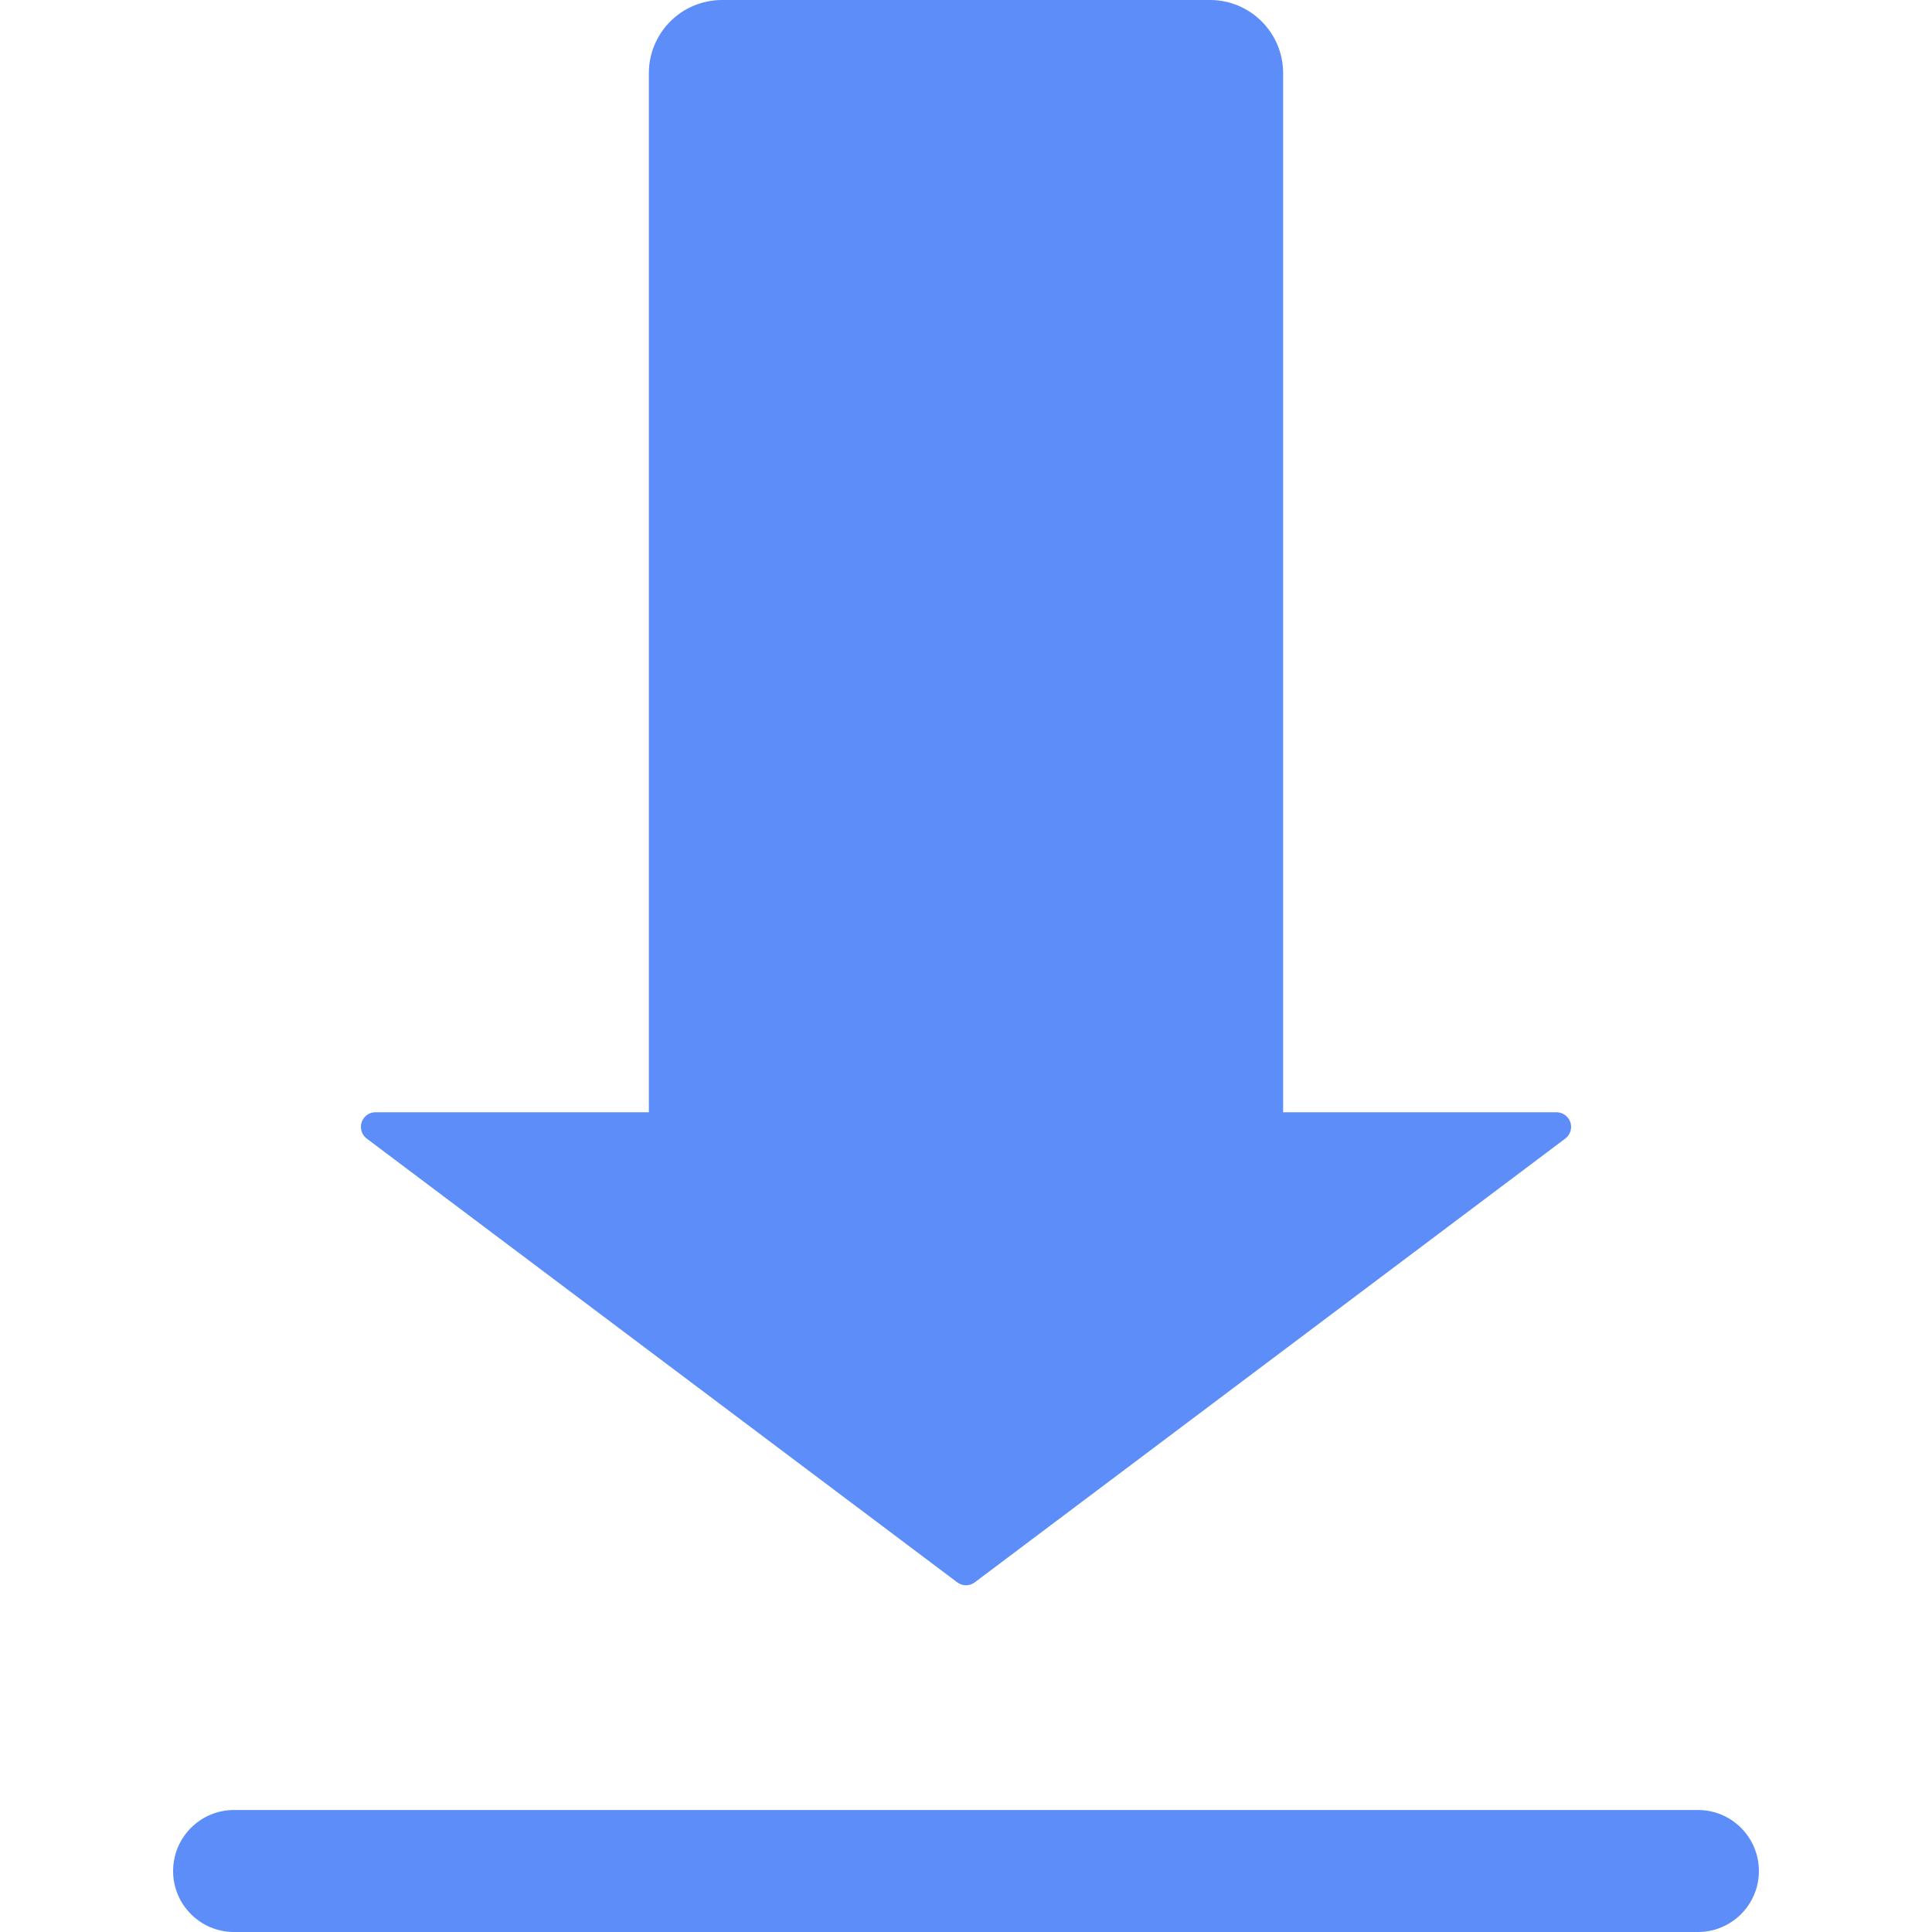
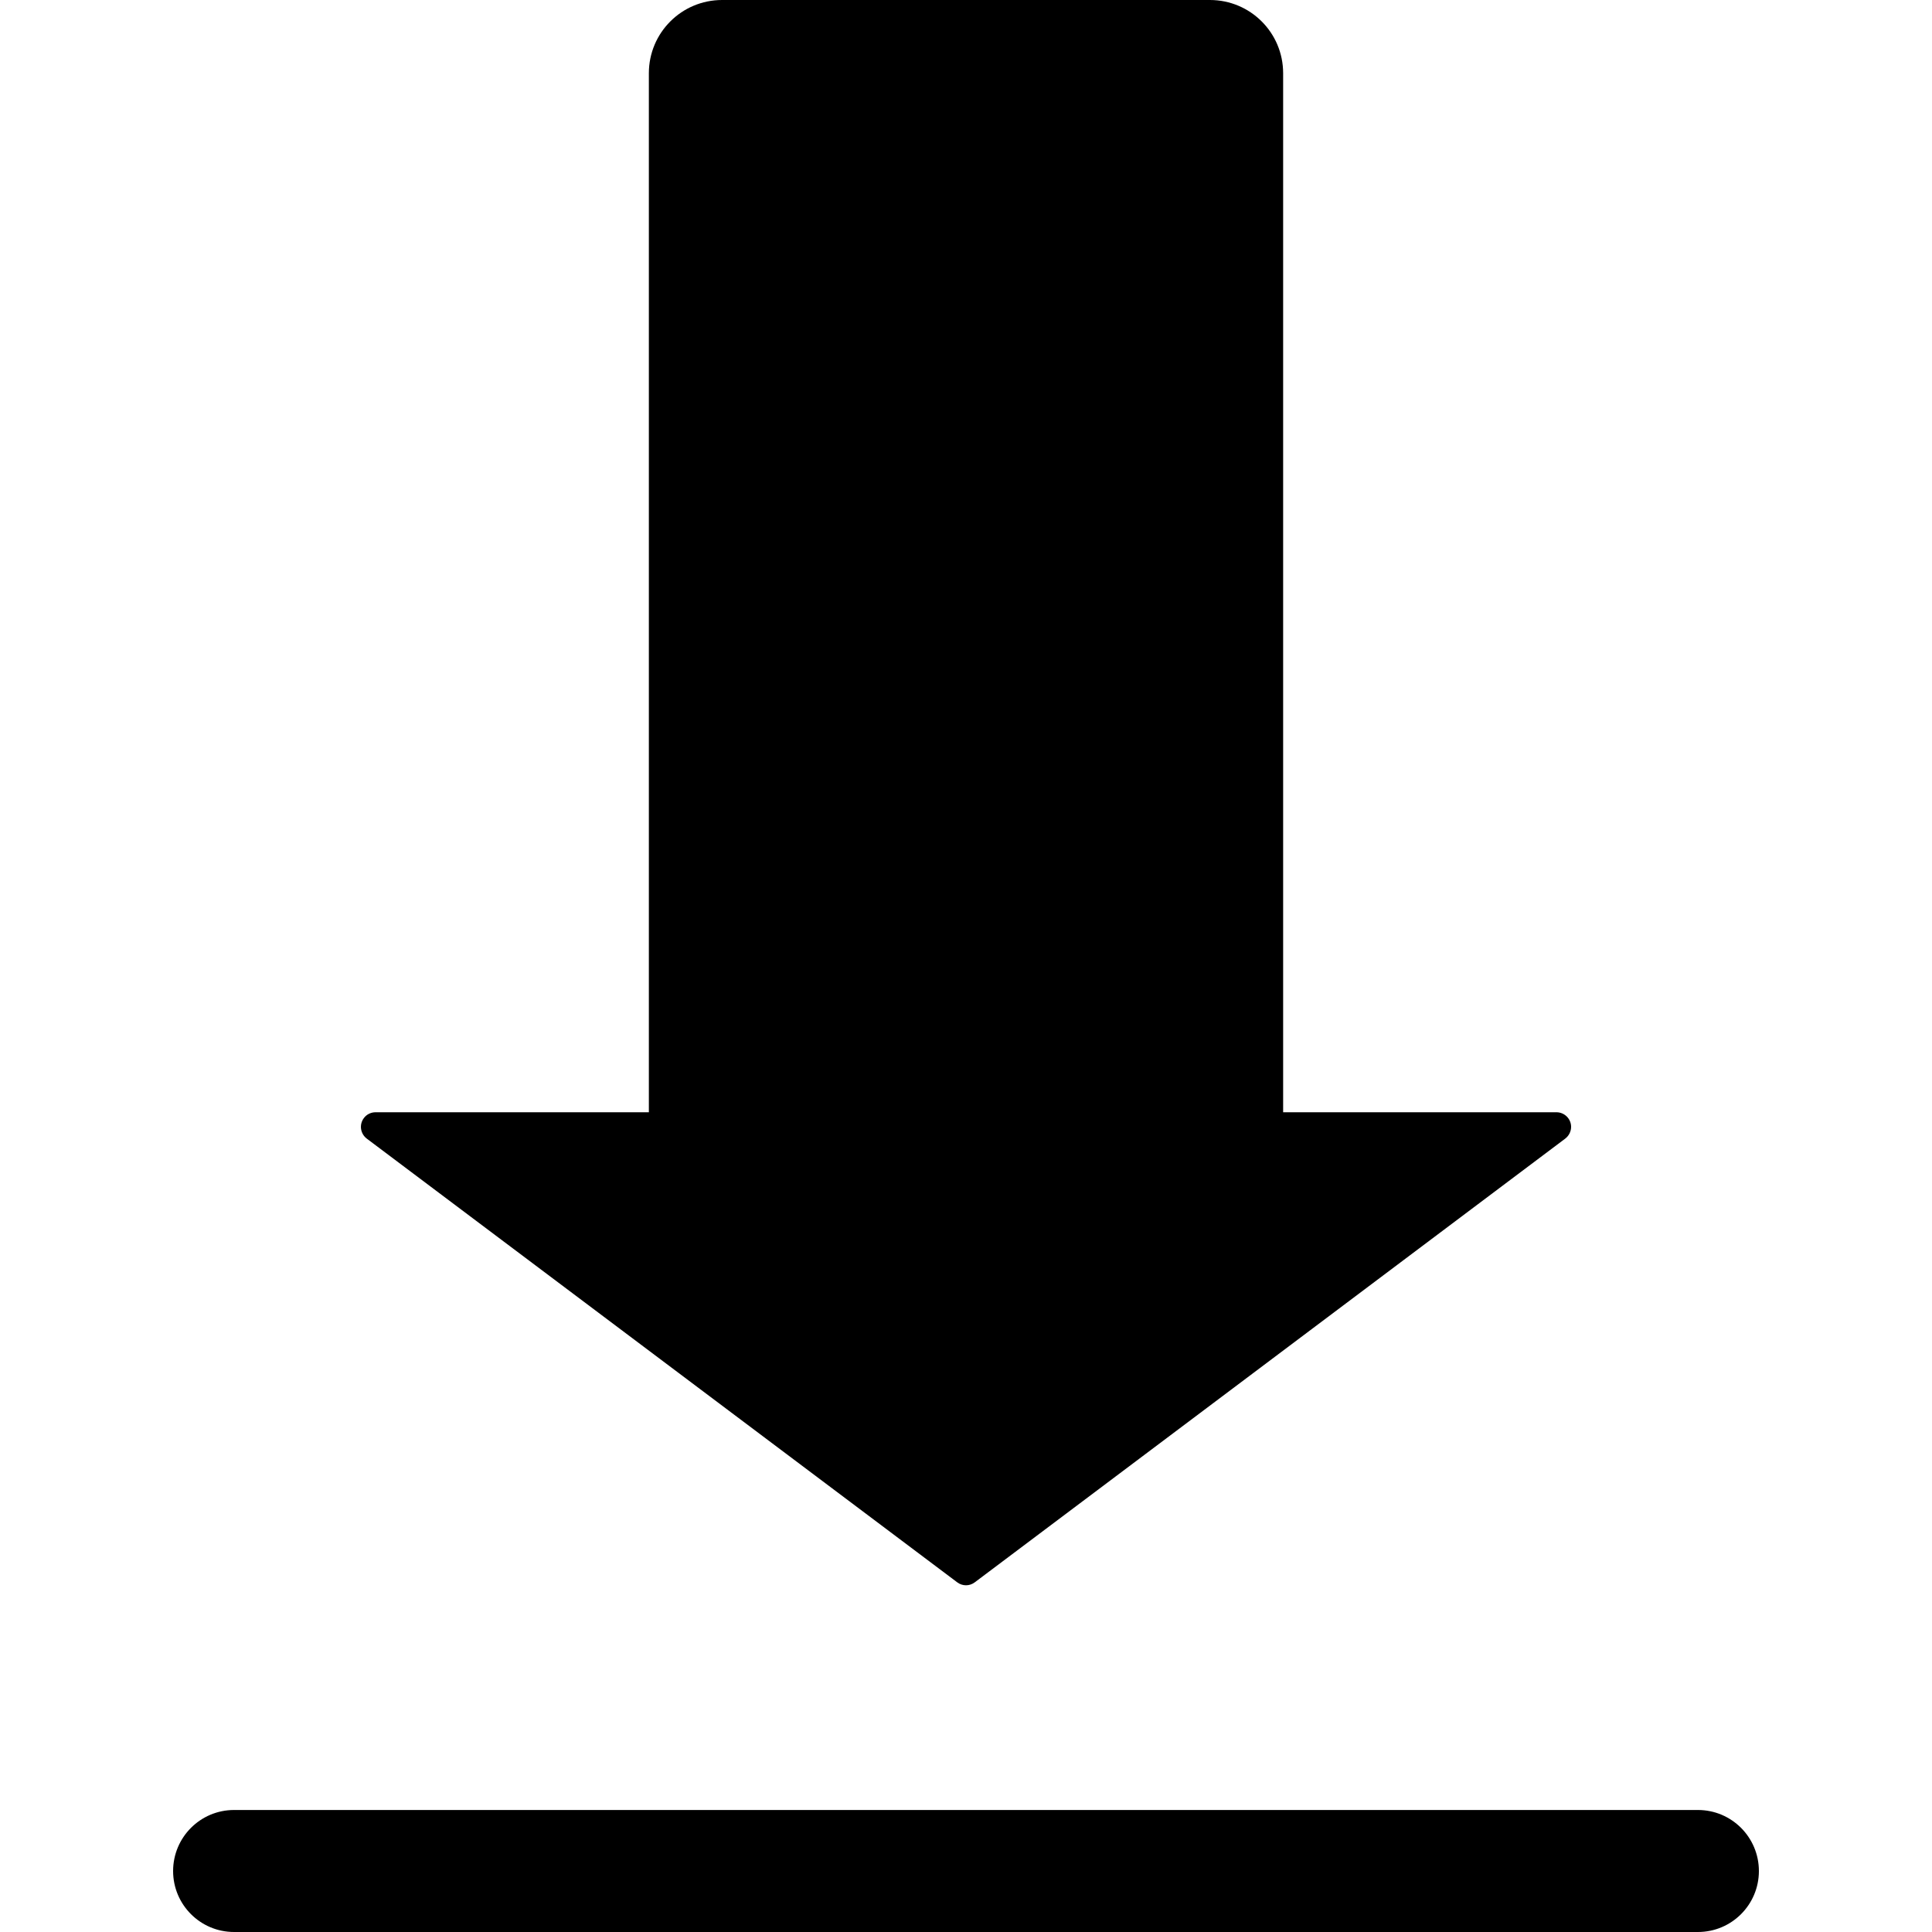
<svg xmlns="http://www.w3.org/2000/svg" style="isolation:isolate" viewBox="0 0 20 20" width="20" height="20">
-   <defs>
-     <clipPath id="_clipPath_zdvoxKcaQM2KlYbPa3HYCMewdq5WyWk2">
-       <rect width="20" height="20" />
-     </clipPath>
-   </defs>
-   <g clip-path="url(#_clipPath_zdvoxKcaQM2KlYbPa3HYCMewdq5WyWk2)">
-     <g>
-       <g>
-         <path d=" M 2.423 18.737 L 17.577 18.737 C 17.926 18.737 18.208 19.02 18.208 19.369 L 18.208 19.369 C 18.208 19.717 17.926 20 17.577 20 L 2.423 20 C 2.074 20 1.792 19.717 1.792 19.369 L 1.792 19.369 C 1.792 19.02 2.074 18.737 2.423 18.737 Z " fill-rule="evenodd" fill="rgb(93,141,248)" />
-         <path d=" M 13.283 11.514 L 16.112 11.514 C 16.196 11.514 16.264 11.582 16.264 11.665 C 16.264 11.713 16.241 11.758 16.203 11.787 L 10.091 16.38 C 10.037 16.421 9.963 16.421 9.909 16.38 L 3.797 11.787 C 3.73 11.736 3.716 11.641 3.767 11.574 C 3.795 11.536 3.84 11.514 3.888 11.514 L 6.717 11.514 L 6.717 0.758 C 6.717 0.339 7.056 0 7.475 0 L 12.525 0 C 12.944 0 13.283 0.339 13.283 0.758 L 13.283 11.514 Z " fill-rule="evenodd" fill="rgb(93,141,248)" />
-       </g>
-     </g>
+   <g clip-path="url(#_clipPath_YAMFWUFijaTFNJOdvpgLAofjYGeEEOpC)">
+     <path d=" M 2.423 18.737 L 17.577 18.737 C 17.926 18.737 18.208 19.02 18.208 19.369 L 18.208 19.369 C 18.208 19.717 17.926 20 17.577 20 L 2.423 20 C 2.074 20 1.792 19.717 1.792 19.369 L 1.792 19.369 C 1.792 19.02 2.074 18.737 2.423 18.737 Z " fill-rule="evenodd" />
+     <path d=" M 13.283 11.514 L 16.112 11.514 C 16.196 11.514 16.264 11.582 16.264 11.665 C 16.264 11.713 16.241 11.758 16.203 11.787 L 10.091 16.38 C 10.037 16.421 9.963 16.421 9.909 16.38 L 3.797 11.787 C 3.73 11.736 3.716 11.641 3.767 11.574 C 3.795 11.536 3.84 11.514 3.888 11.514 L 6.717 11.514 L 6.717 0.758 C 6.717 0.339 7.056 0 7.475 0 L 12.525 0 C 12.944 0 13.283 0.339 13.283 0.758 L 13.283 11.514 L 13.283 11.514 Z " fill-rule="evenodd" />
  </g>
</svg>
